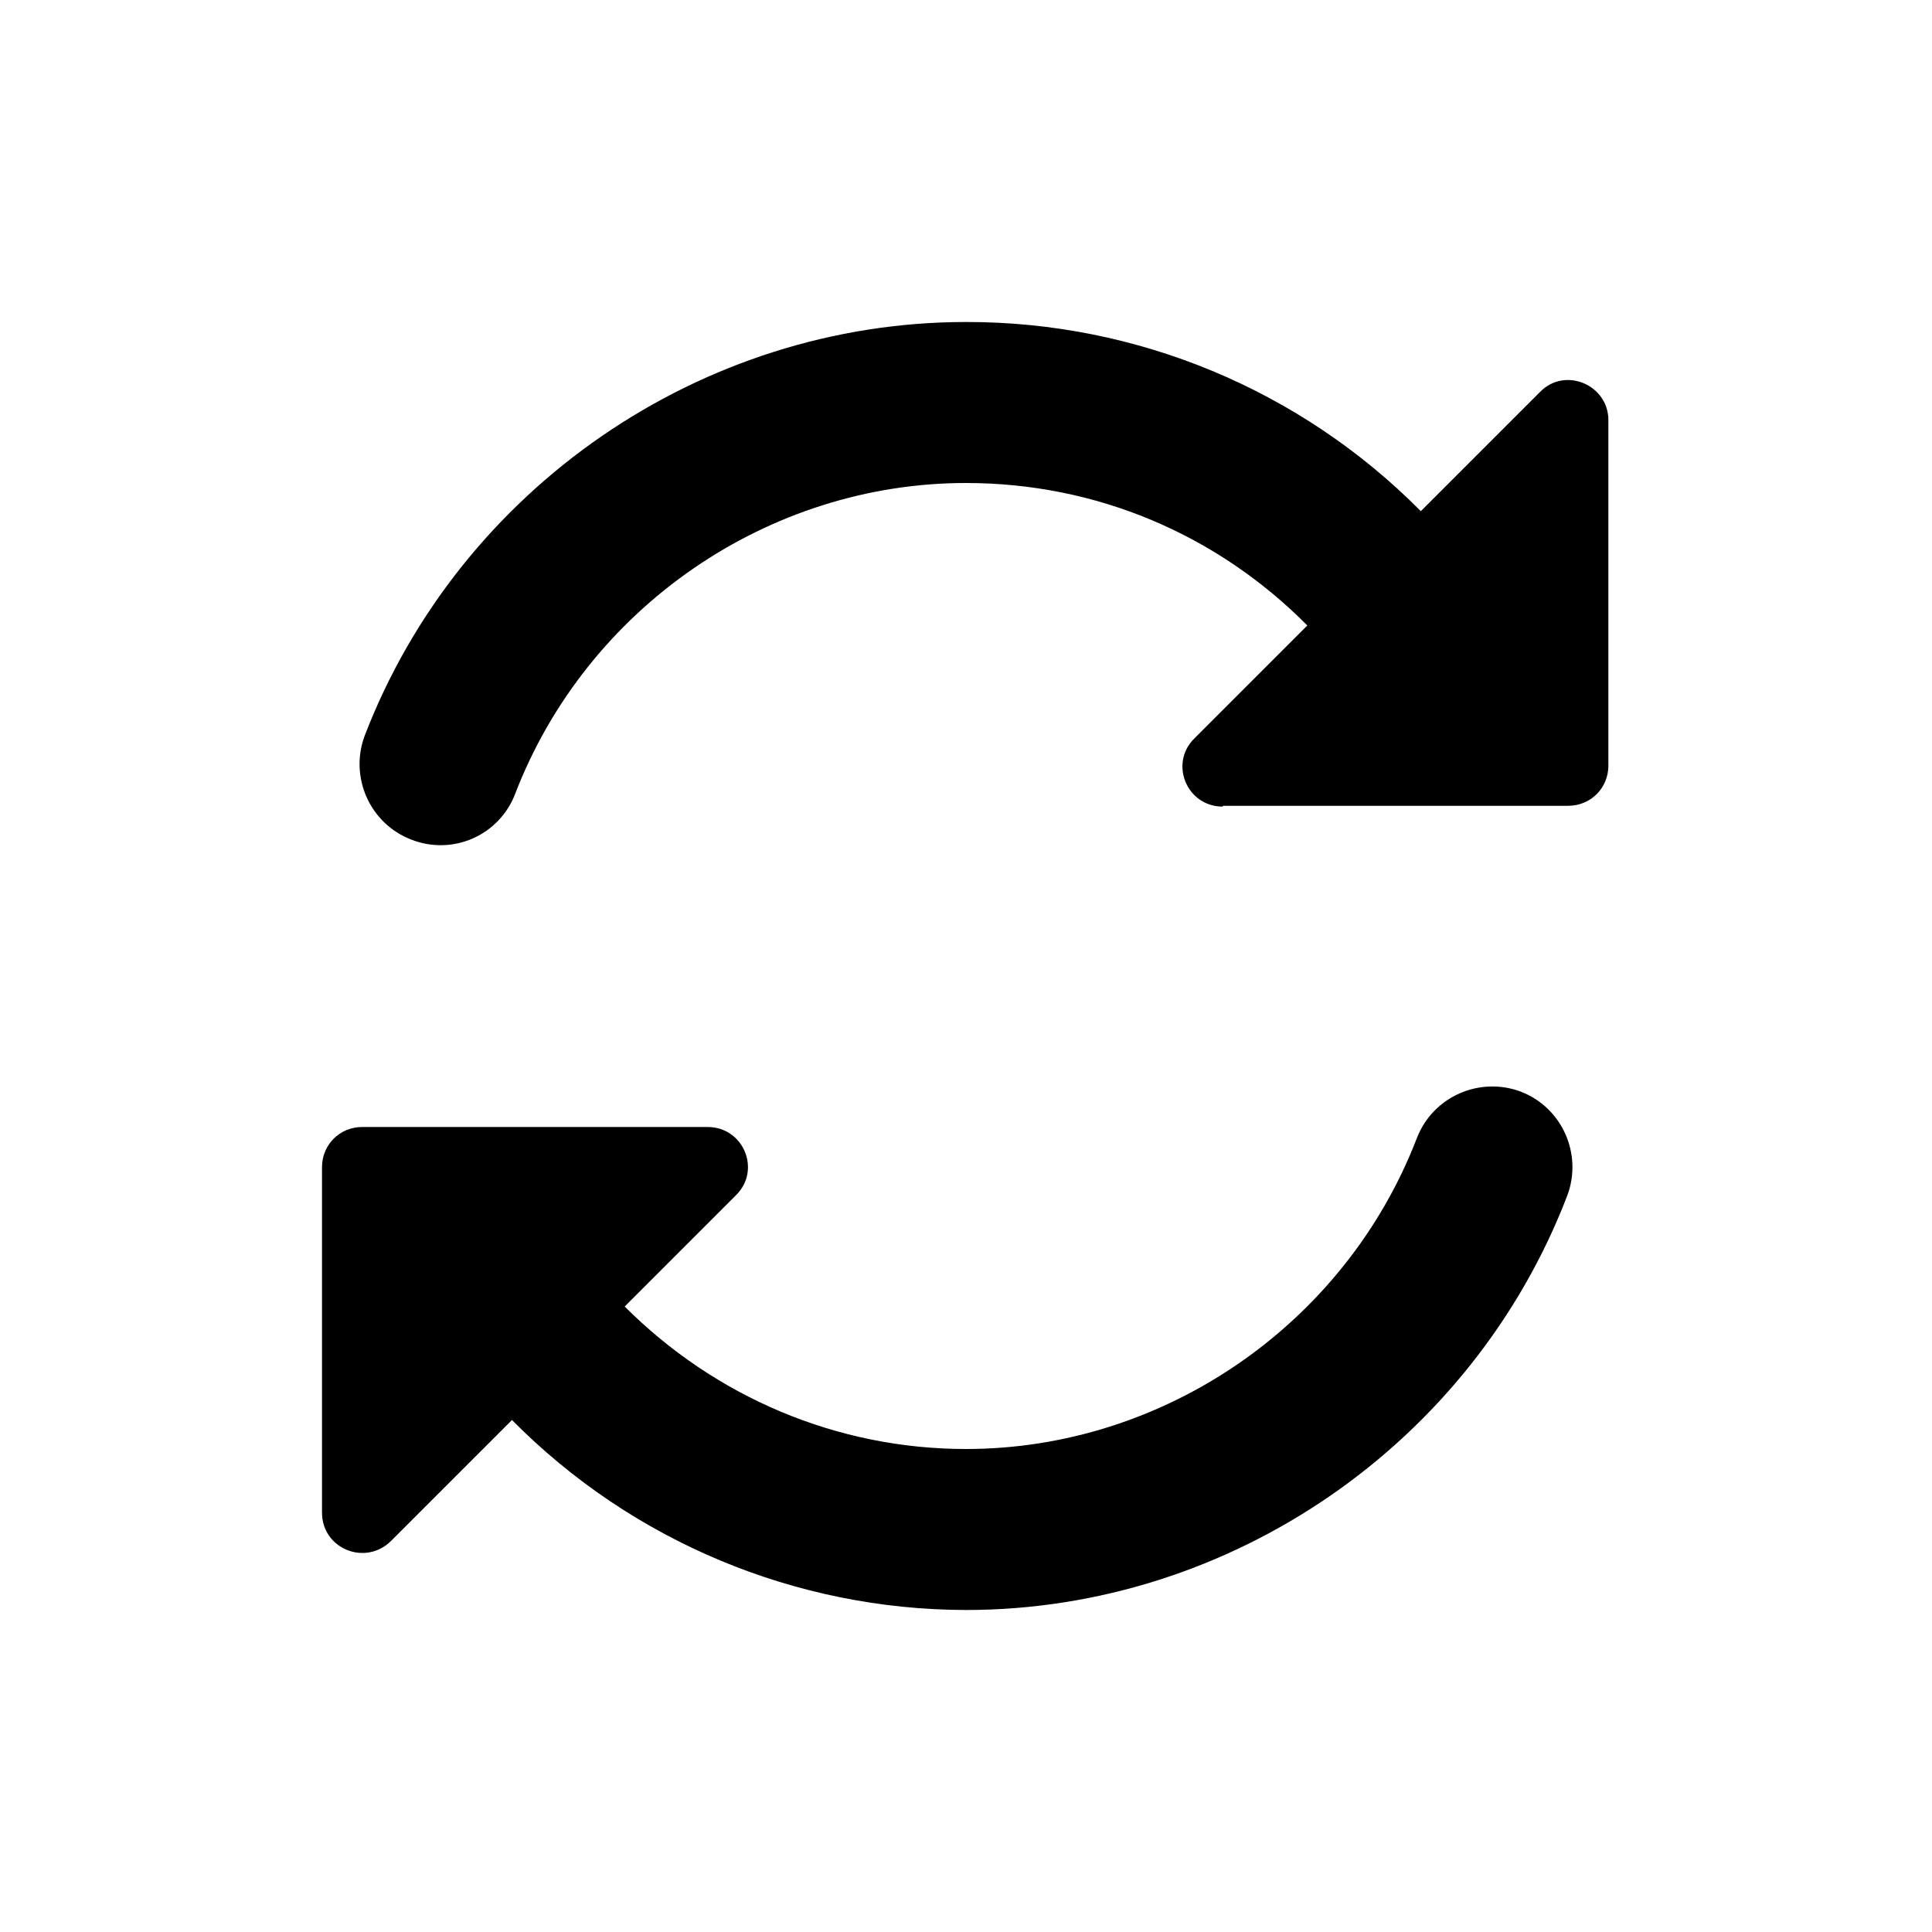
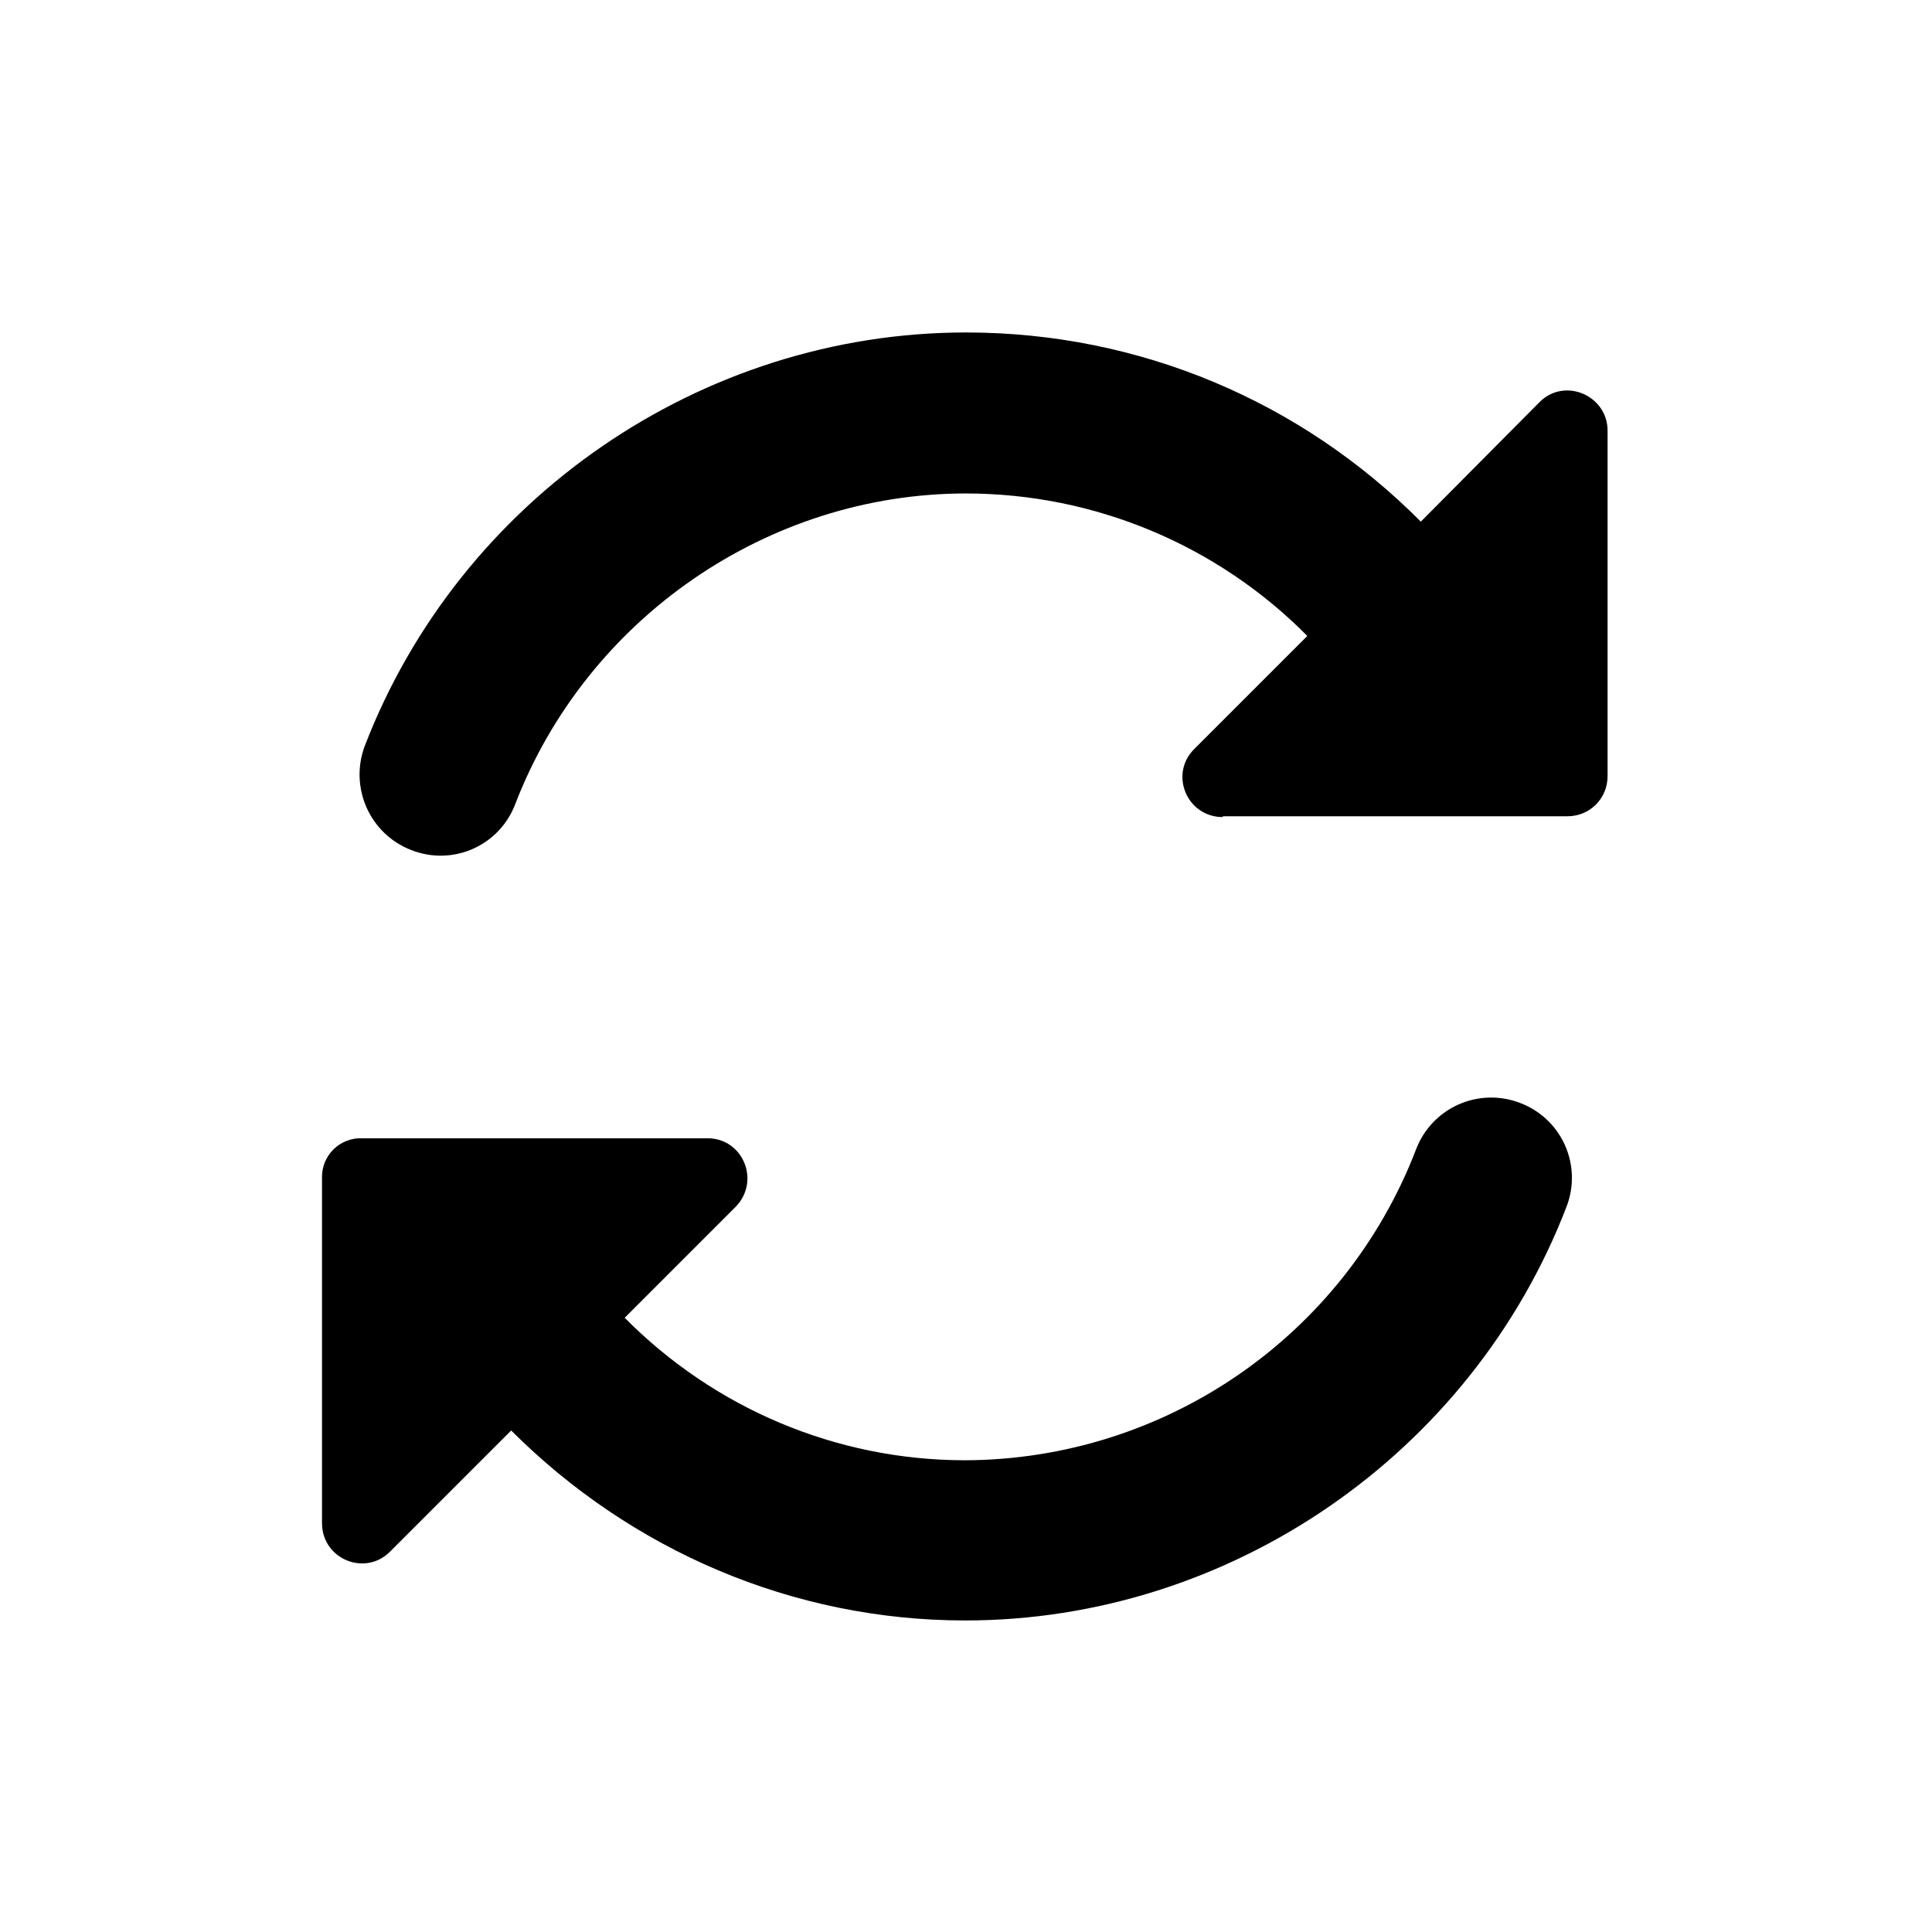
<svg xmlns="http://www.w3.org/2000/svg" width="24" height="24" viewBox="0 0 24 24" fill="currentColor">
-   <path fill-rule="evenodd" clip-rule="evenodd" d="M14.84 9.17c-.32.31-.1.85.35.85v-.01h4.29c.28 0 .5-.22.5-.5V5.22c0-.44-.54-.67-.85-.35l-1.48 1.48A7.932 7.932 0 0012 4C8.71 4 5.71 6.07 4.53 9.14c-.19.51.06 1.09.58 1.29a.99.99 0 001.29-.57C7.29 7.55 9.54 6 12 6c1.62 0 3.12.64 4.24 1.77l-1.4 1.4zM8.79 14H4.5c-.28 0-.5.22-.5.5v4.29c0 .45.54.67.86.35l1.5-1.5A7.953 7.953 0 0012 20c3.29 0 6.29-2.07 7.47-5.15.19-.51-.06-1.09-.58-1.29-.51-.19-1.09.06-1.29.58C16.71 16.45 14.46 18 12 18c-1.61 0-3.12-.65-4.24-1.77l1.38-1.38c.32-.31.1-.85-.35-.85z" />
+   <path d="M15.19 10.15c-.45 0-.67-.54-.35-.85l1.4-1.4A5.969 5.969 0 0012 6.13c-2.46 0-4.71 1.55-5.6 3.86a.99.99 0 01-1.29.57c-.52-.2-.77-.78-.58-1.29C5.71 6.2 8.71 4.13 12 4.13c2.16 0 4.17.86 5.65 2.35L19.12 5c.31-.32.85-.09.85.35v4.29c0 .28-.22.5-.5.5h-4.28v.01zM4 14.63v4.29c0 .45.54.67.85.35l1.5-1.5c1.49 1.49 3.5 2.36 5.64 2.36 3.29 0 6.29-2.07 7.47-5.14a.994.994 0 00-.58-1.29.998.998 0 00-1.29.58 6.024 6.024 0 01-5.6 3.86c-1.61 0-3.12-.65-4.23-1.77l1.38-1.38c.31-.32.09-.85-.35-.85H4.5a.48.48 0 00-.5.49z" />
</svg>
